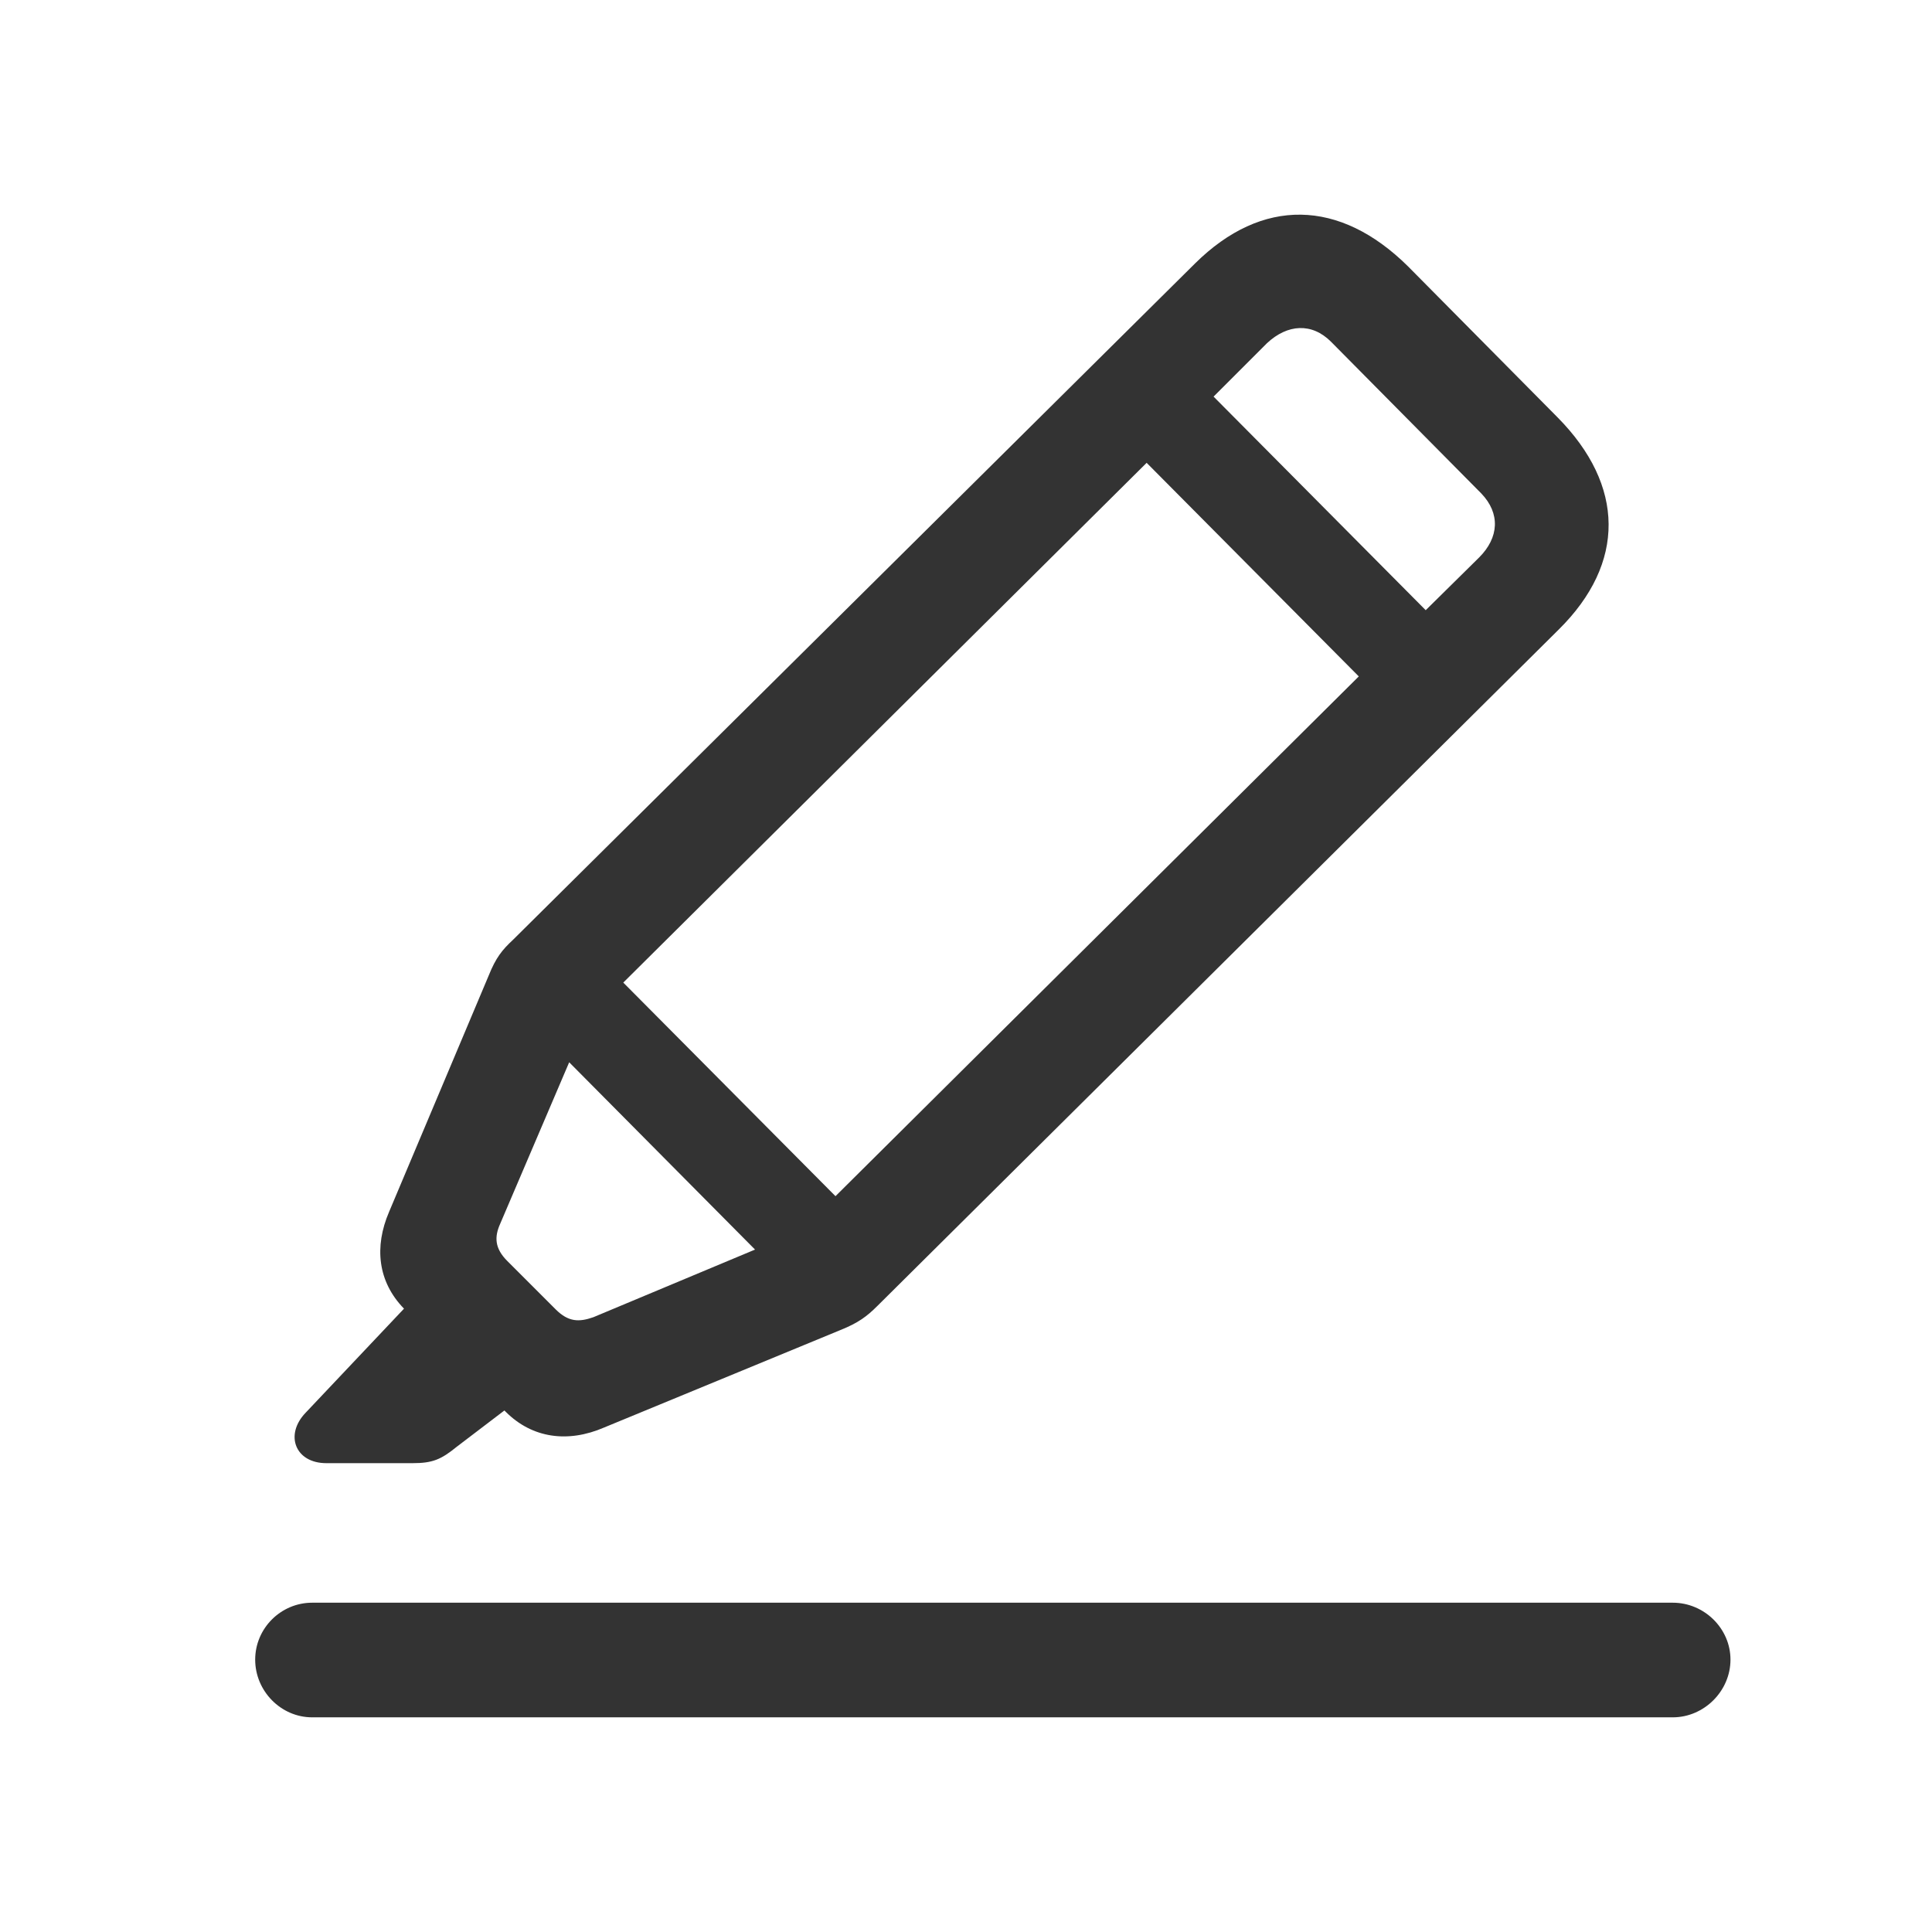
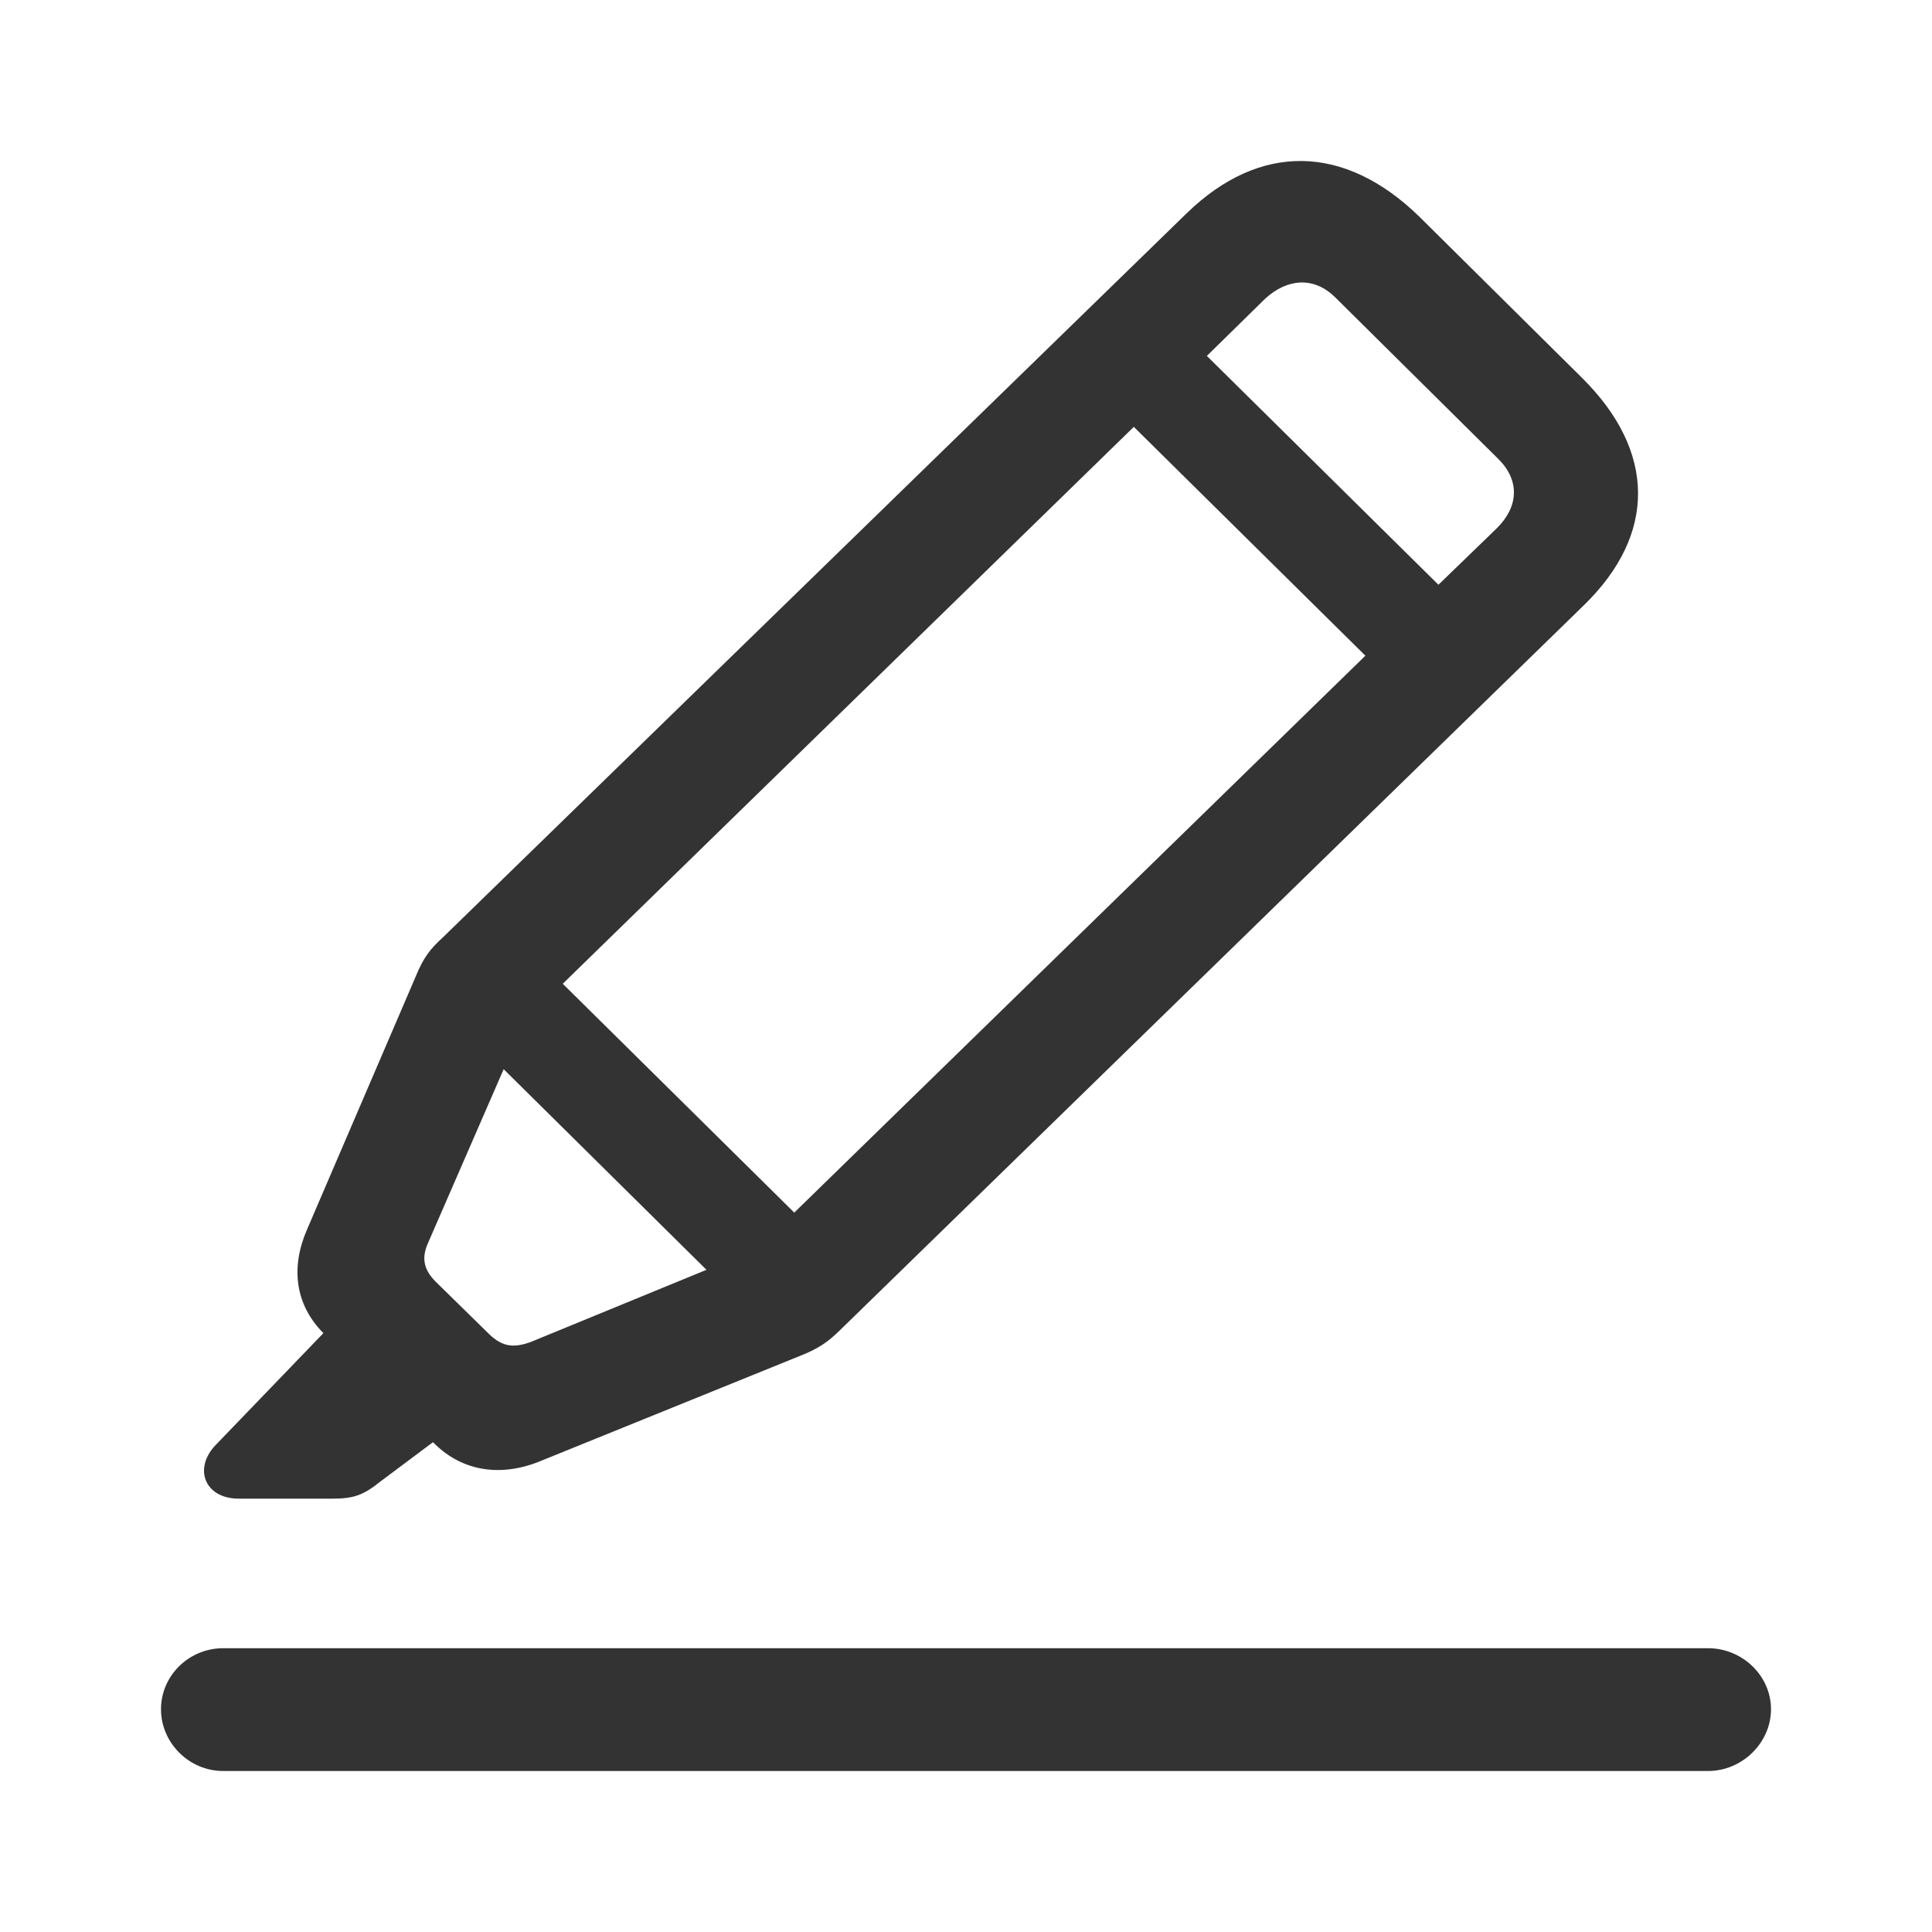
<svg xmlns="http://www.w3.org/2000/svg" width="36" height="36" viewBox="0 0 36 36" fill="none">
-   <path d="M6.082 27.264H7.687C8.059 27.264 8.218 27.197 8.51 26.959L9.399 26.282L9.425 26.308C9.916 26.799 10.58 26.892 11.256 26.6L15.661 24.783C15.992 24.65 16.152 24.531 16.351 24.332L29.047 11.728C30.294 10.494 30.281 9.048 29.021 7.775L26.235 4.962C24.961 3.702 23.515 3.675 22.268 4.909L9.558 17.513C9.359 17.698 9.24 17.844 9.107 18.176L7.25 22.581C6.971 23.231 7.037 23.881 7.528 24.385L5.697 26.322C5.299 26.733 5.498 27.264 6.082 27.264ZM23.608 6.395C23.992 6.037 24.444 6.01 24.802 6.368L27.601 9.194C27.959 9.566 27.933 10.017 27.561 10.388L26.566 11.37L22.613 7.39L23.608 6.395ZM11.614 18.309L21.366 8.624L25.319 12.604L15.568 22.289L11.614 18.309ZM11.057 24.544C10.792 24.637 10.593 24.637 10.354 24.398L9.452 23.496C9.213 23.257 9.213 23.045 9.319 22.806L10.606 19.794L14.069 23.284L11.057 24.544ZM5.817 32H31.17C31.754 32 32.245 31.509 32.245 30.925C32.245 30.342 31.754 29.864 31.17 29.864H5.817C5.233 29.864 4.755 30.342 4.755 30.925C4.755 31.509 5.233 32 5.817 32Z" fill="#333333" />
+   <path d="M4.448 27.925H6.2C6.605 27.925 6.779 27.854 7.097 27.599L8.068 26.873L8.097 26.902C8.632 27.428 9.356 27.527 10.095 27.215L14.902 25.267C15.264 25.125 15.437 24.997 15.654 24.784L29.511 11.28C30.872 9.958 30.857 8.409 29.482 7.044L26.441 4.031C25.051 2.68 23.473 2.652 22.112 3.974L8.241 17.478C8.024 17.677 7.894 17.833 7.749 18.189L5.722 22.908C5.418 23.604 5.49 24.301 6.026 24.841L4.028 26.916C3.594 27.357 3.811 27.925 4.448 27.925ZM23.574 5.566C23.994 5.182 24.486 5.154 24.877 5.538L27.932 8.565C28.323 8.963 28.294 9.447 27.889 9.845L26.803 10.896L22.488 6.632L23.574 5.566ZM10.486 18.331L21.127 7.954L25.442 12.218L14.8 22.595L10.486 18.331ZM9.877 25.011C9.588 25.111 9.371 25.111 9.11 24.855L8.125 23.889C7.865 23.633 7.865 23.405 7.981 23.149L9.385 19.923L13.164 23.661L9.877 25.011ZM4.158 33H31.827C32.464 33 33 32.474 33 31.849C33 31.223 32.464 30.712 31.827 30.712H4.158C3.521 30.712 3 31.223 3 31.849C3 32.474 3.521 33 4.158 33Z" fill="#333333" />
</svg>
